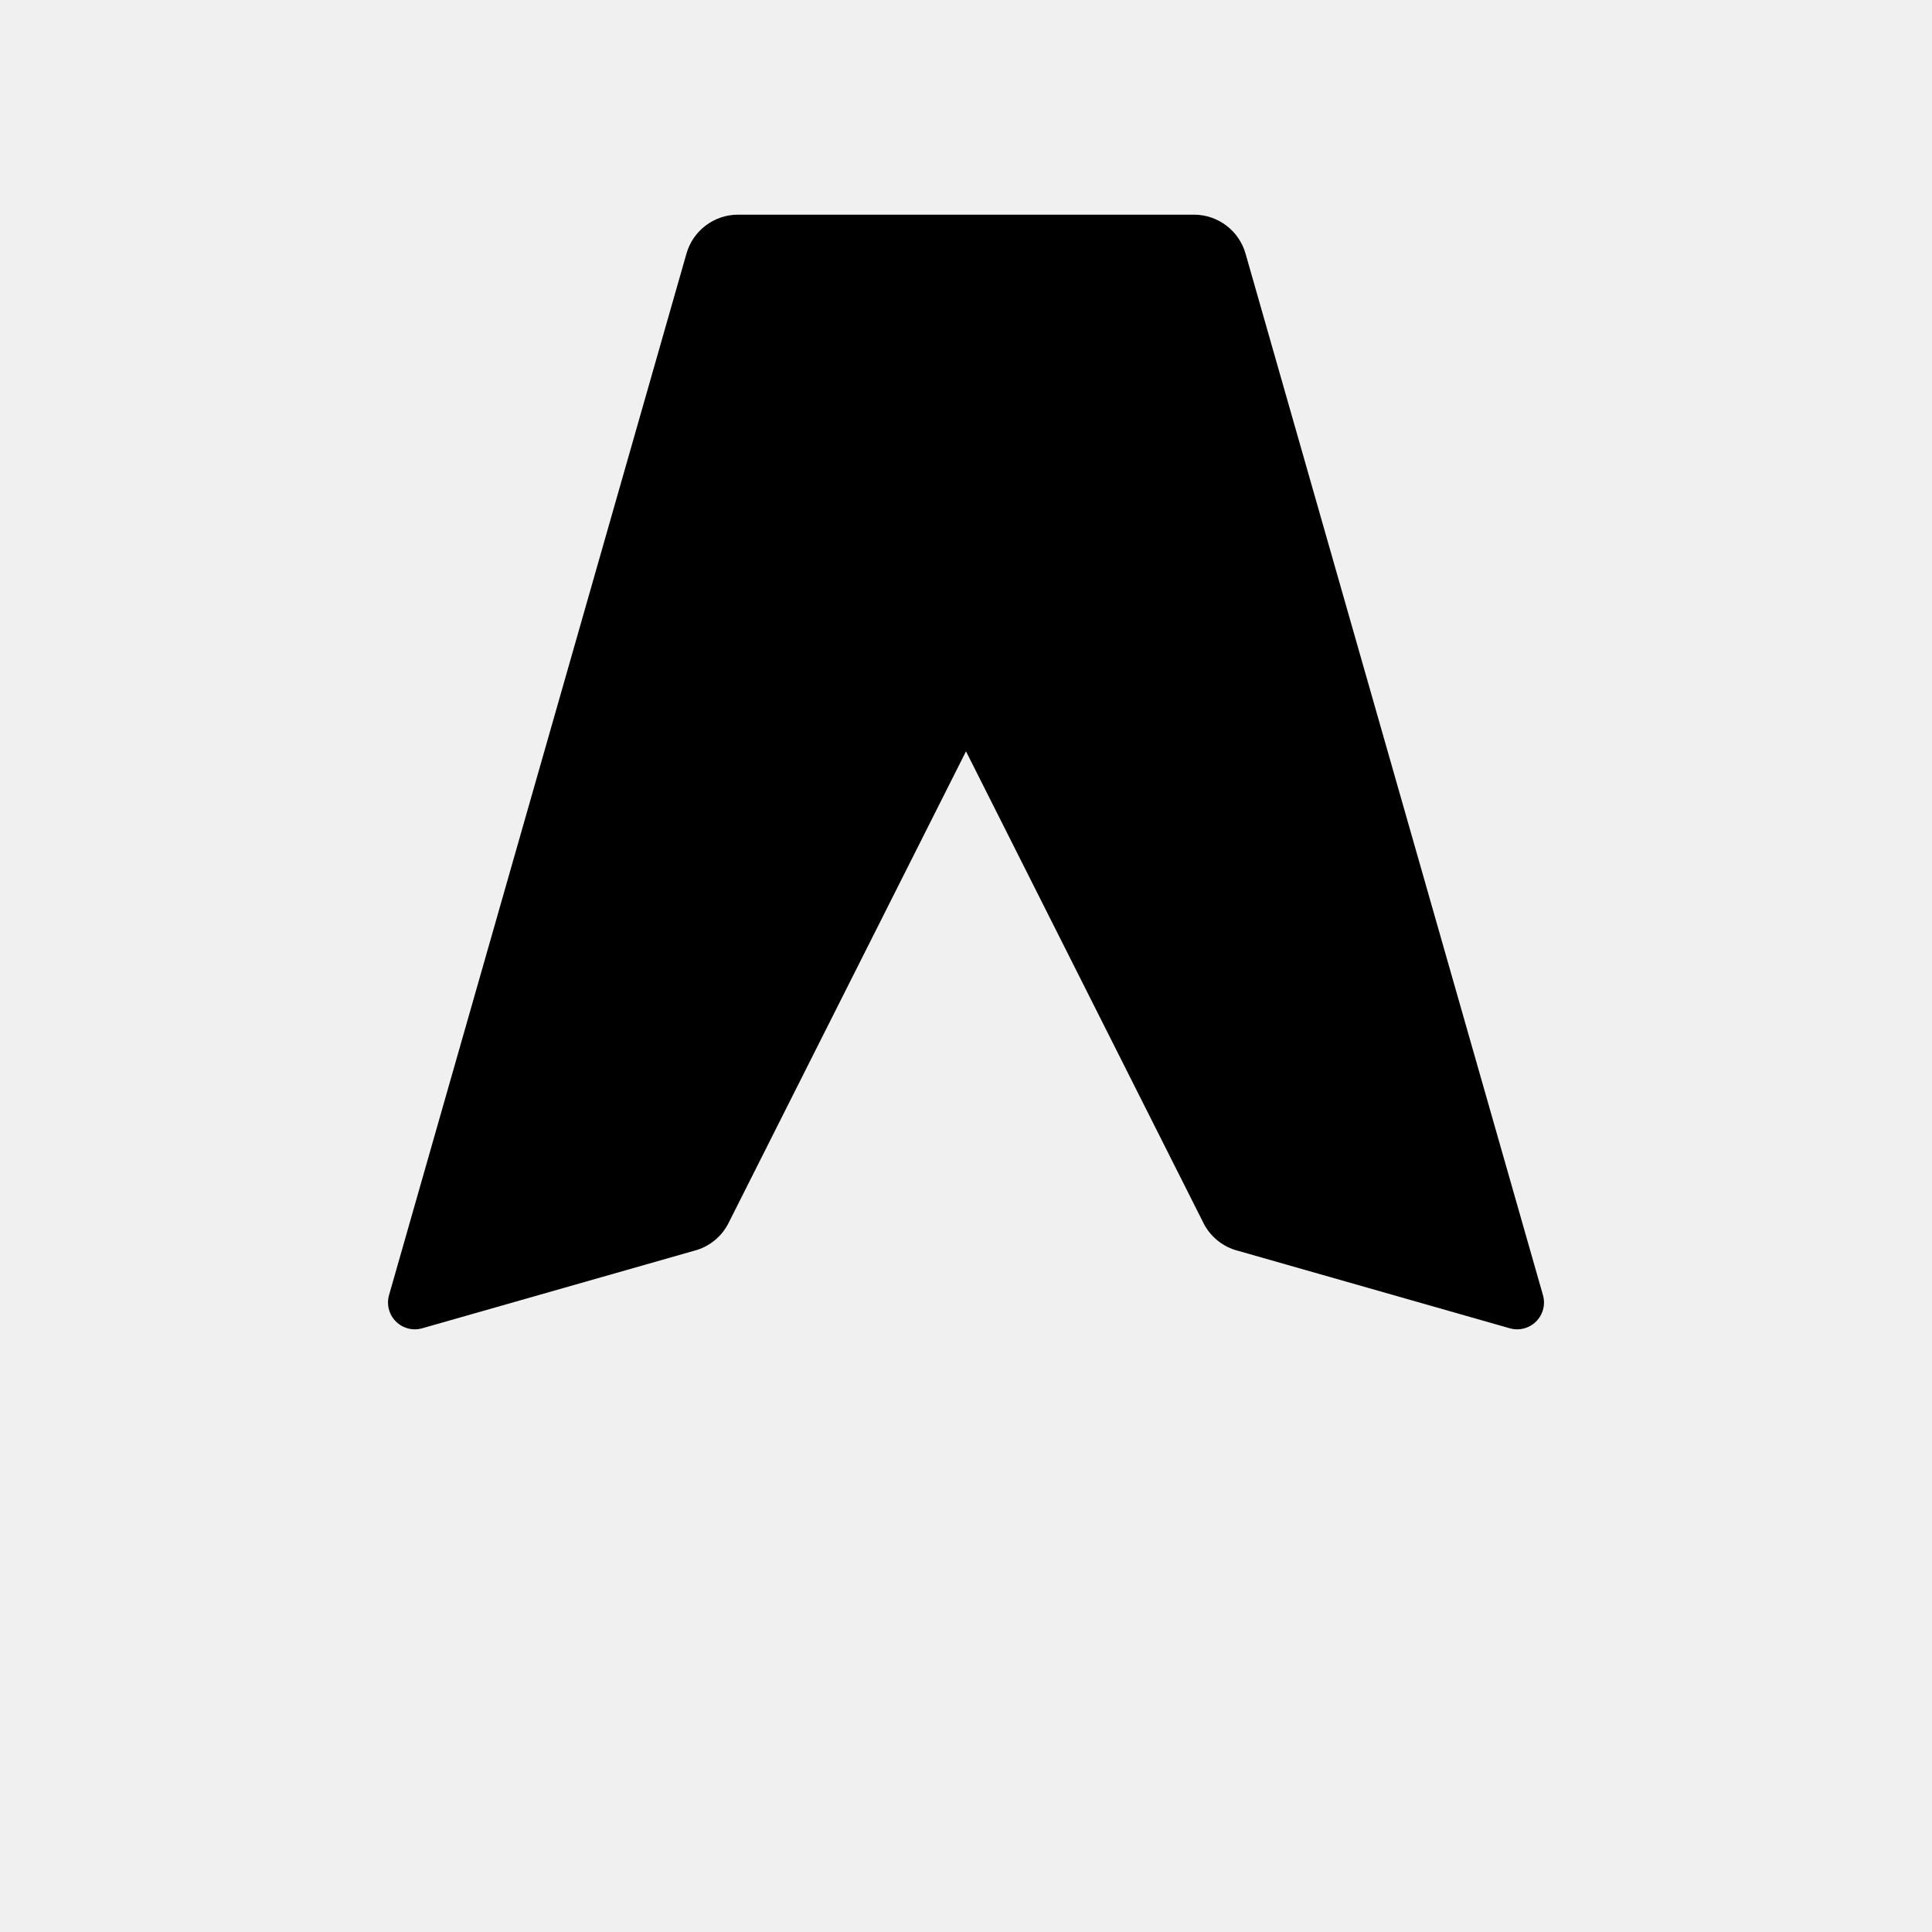
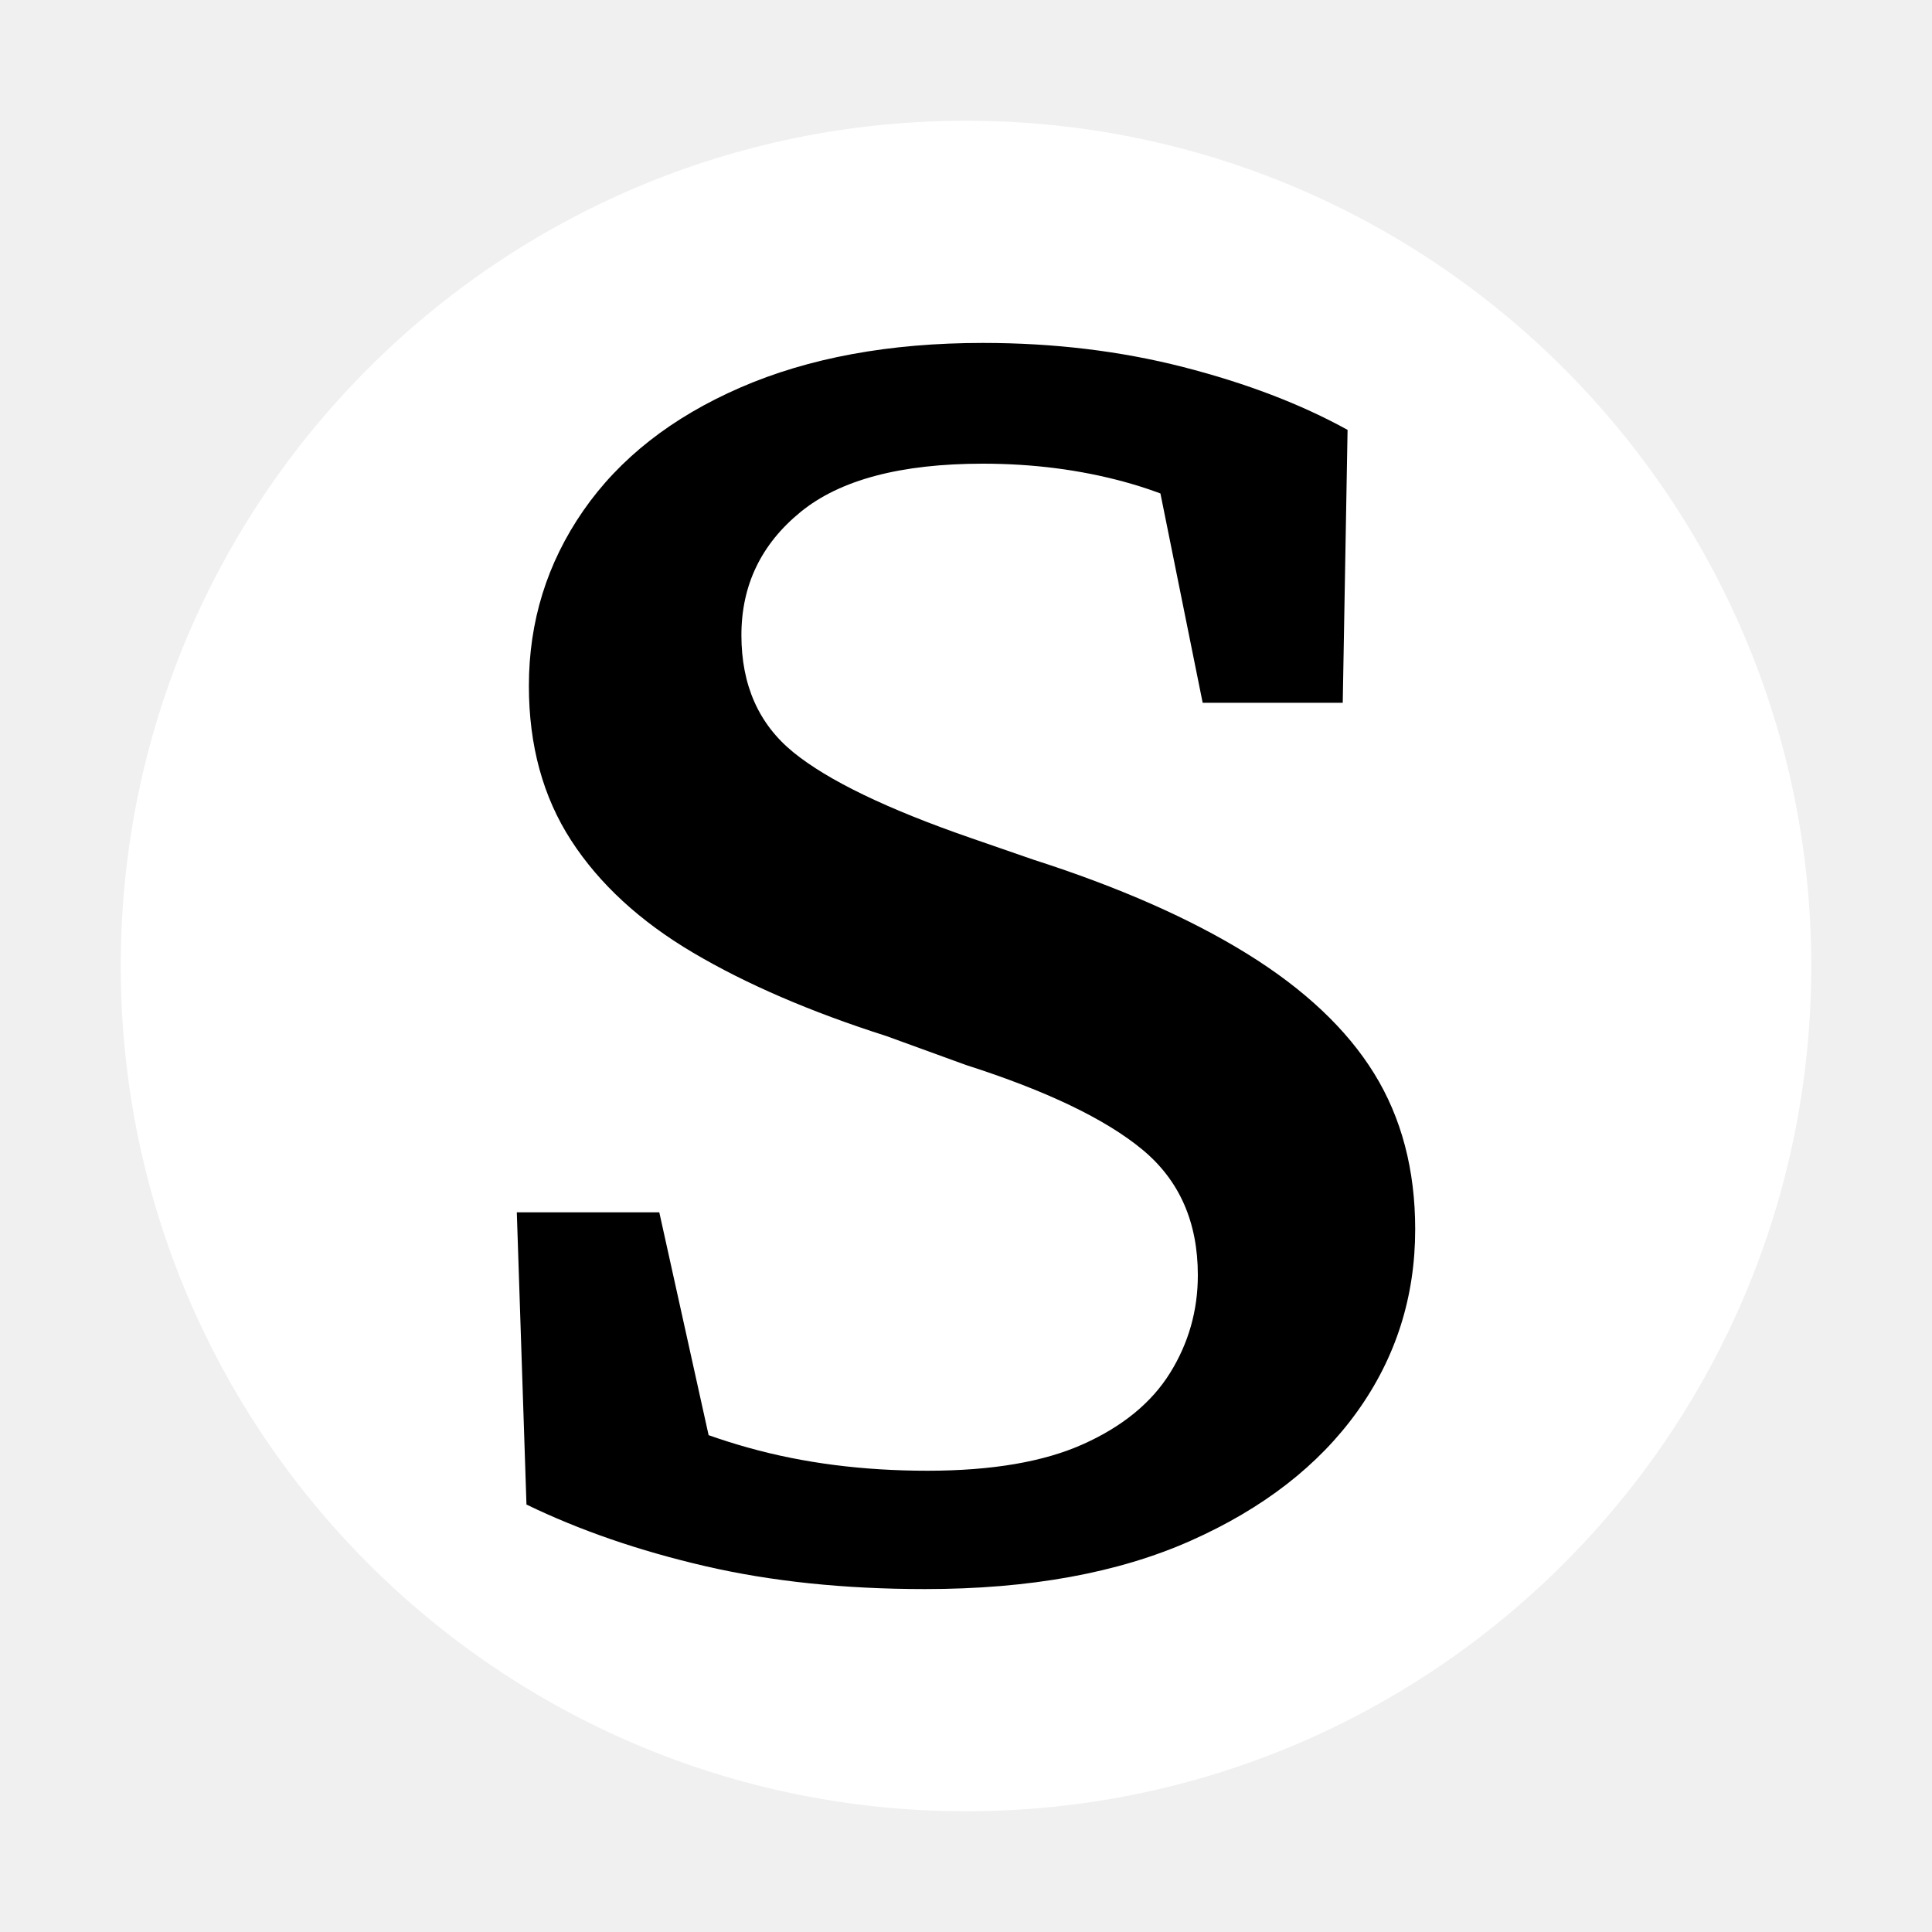
- <svg xmlns="http://www.w3.org/2000/svg" fill="none" viewBox="0 0 36 36">
-   <style>
-     path { fill: #000; }
-     @media (prefers-color-scheme: dark) {
-       path { fill: #f5f5f5; }
-     }
-   </style>
-   <path d="M22.25 4h-8.5a1 1 0 0 0-.96.73l-5.54 19.4a.5.5 0 0 0 .62.62l5.05-1.44a1 1 0 0 0 .67-.55L18 14l4.41 8.76a1 1 0 0 0 .67.55l5.05 1.44a.5.5 0 0 0 .62-.62l-5.54-19.4a1 1 0 0 0-.96-.73Z" />
+ <svg xmlns="http://www.w3.org/2000/svg" viewBox="0 0 64 64" fill="none">
+   <circle cx="32" cy="32" r="28" fill="#fff" />
+   <path d="M217 -12Q167 -12 126 -2.5Q85 7 52 23L48 144L107 144L134 22L86 22L86 72Q110 56 144 46.5Q178 37 218 37Q258 37 282.5 48Q307 59 318.5 77.5Q330 96 330 118Q330 151 307 170Q284 189 234 205L201 217Q154 232 121 251.5Q88 271 70.5 298Q53 325 53 362Q53 402 75.5 434.5Q98 467 140.5 485.5Q183 504 241 504Q285 504 324 494Q363 484 392 468L390 355L332 355L310 464L351 464L351 423Q327 439 299.5 446.5Q272 454 241 454Q190 454 165.5 434Q141 414 141 383Q141 352 162.5 334.5Q184 317 236 299L262 290Q315 273 350.5 251Q386 229 403 201.5Q420 174 420 137Q420 95 396 61.5Q372 28 327 8Q282 -12 217 -12Z" fill="#000" transform="matrix(0.08 0 0 -0.08 13.28 51.68)" />
</svg>
